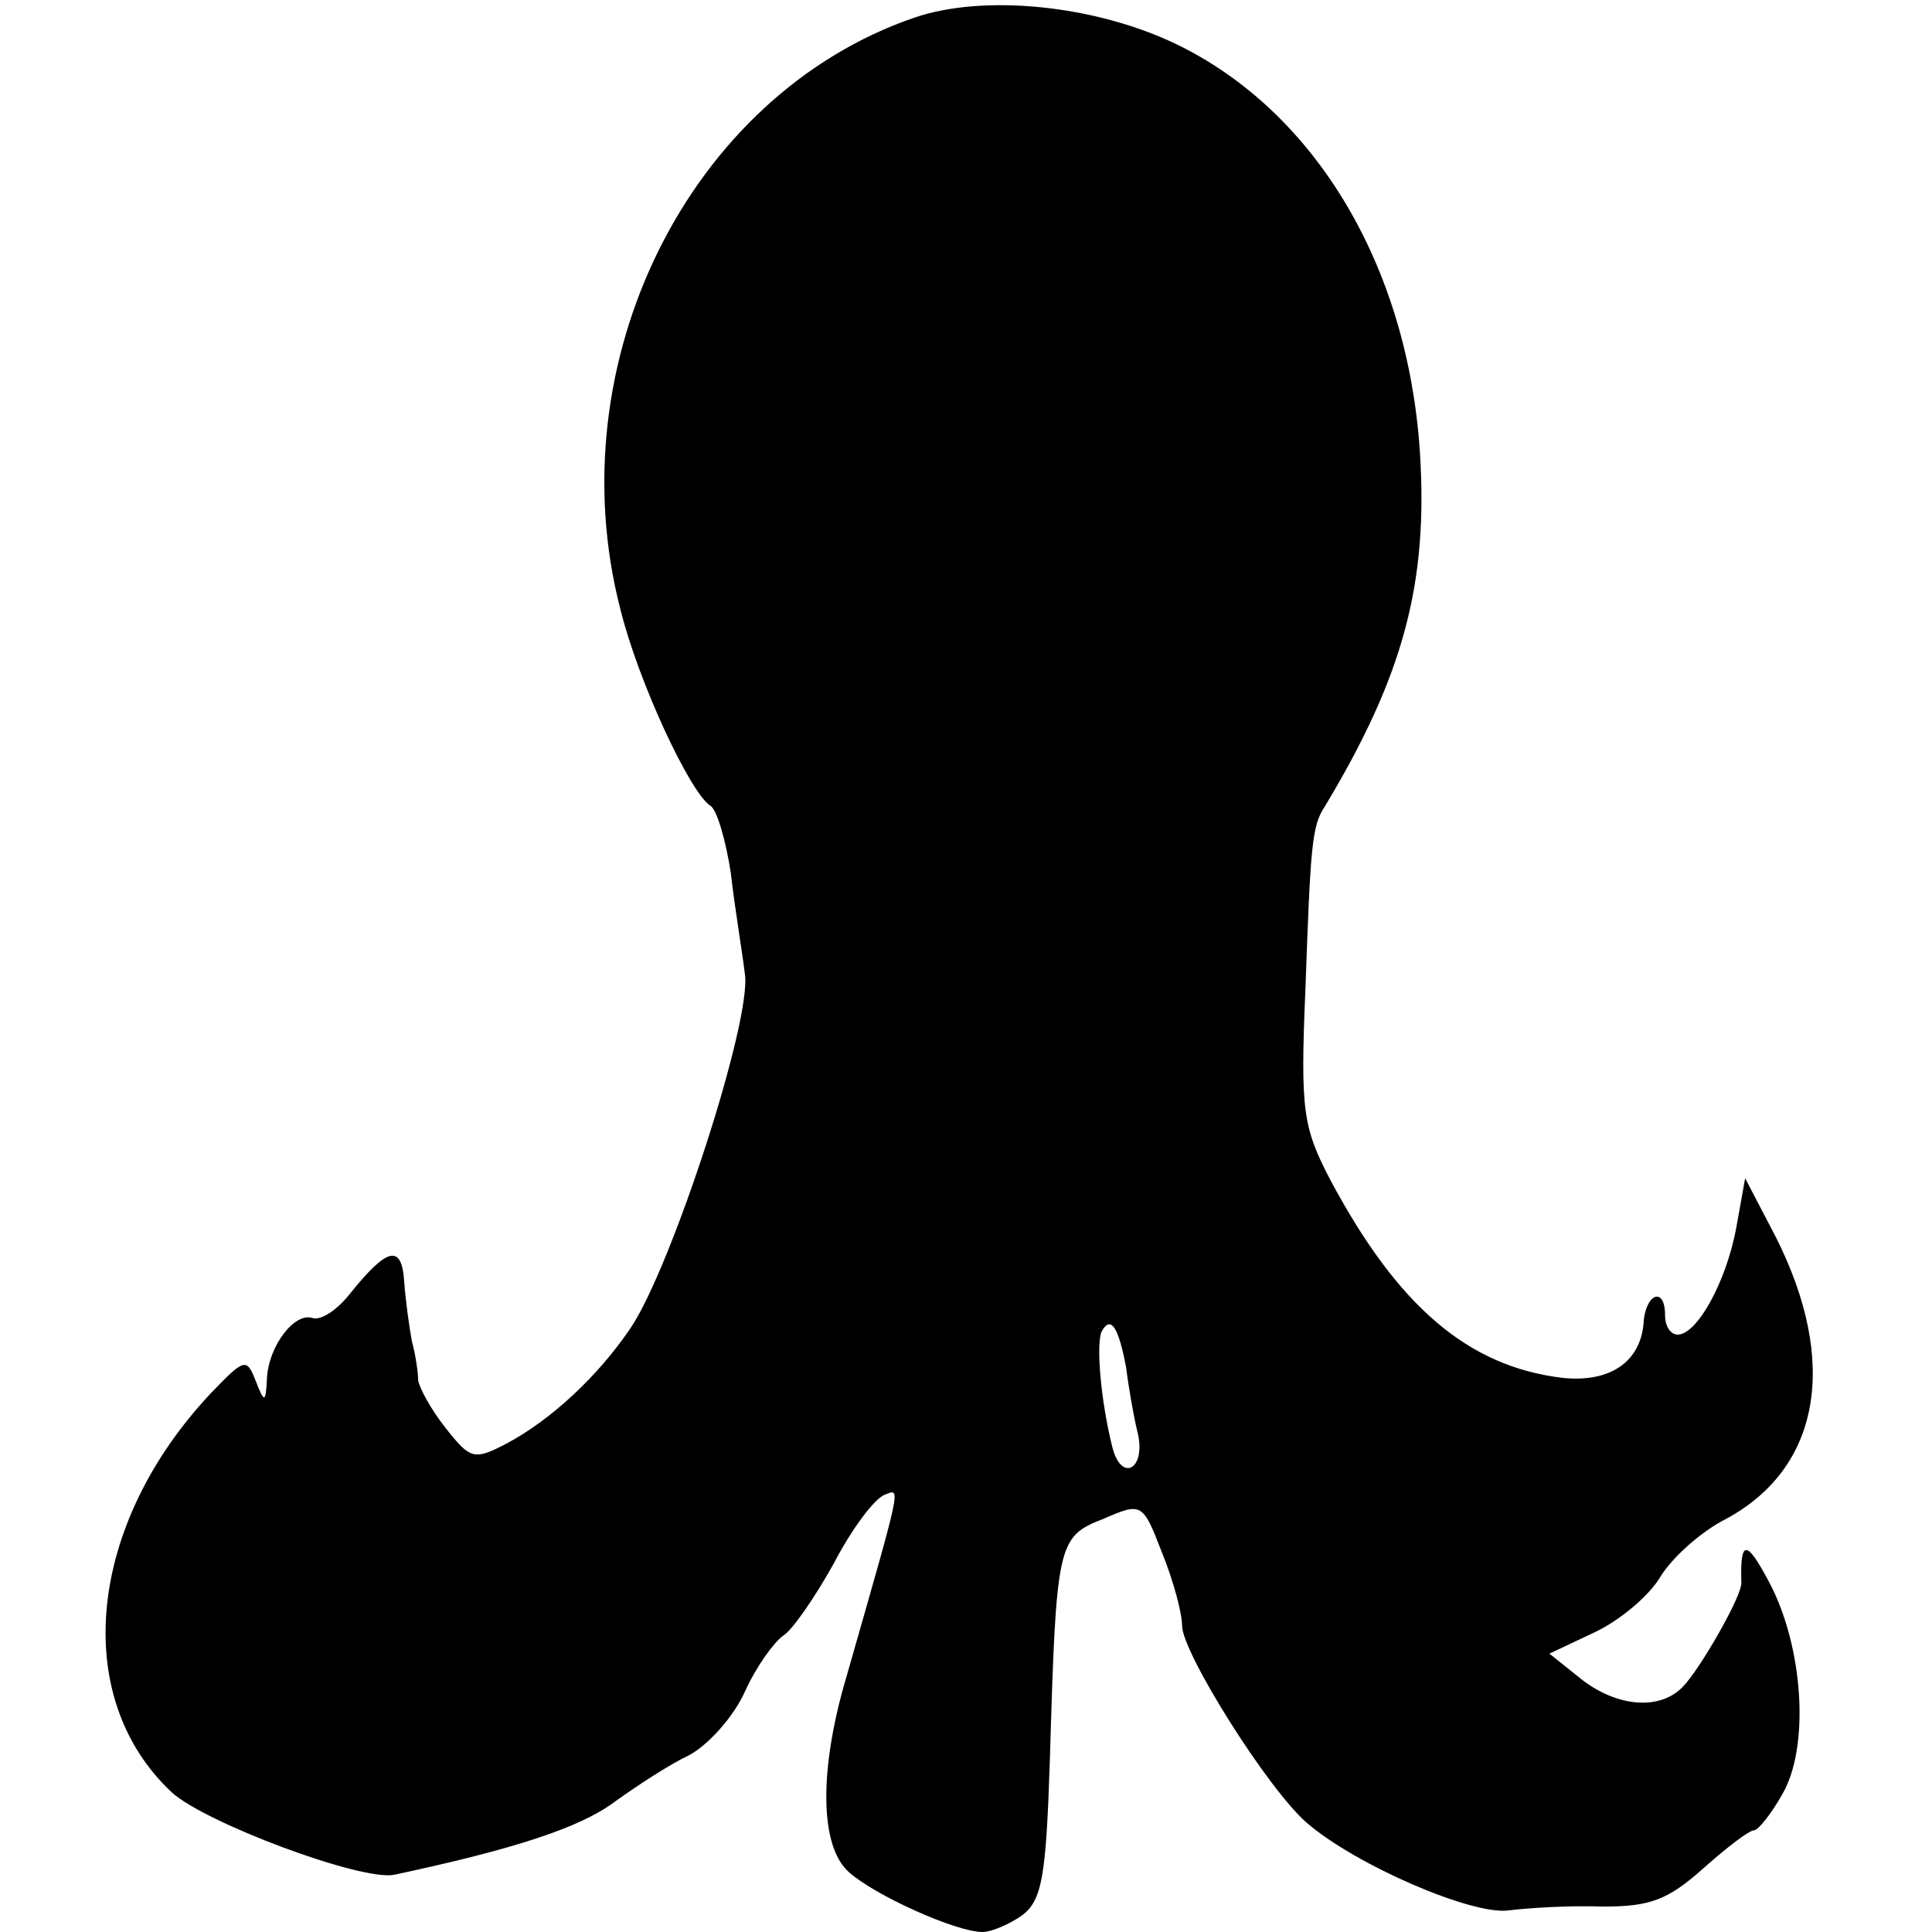
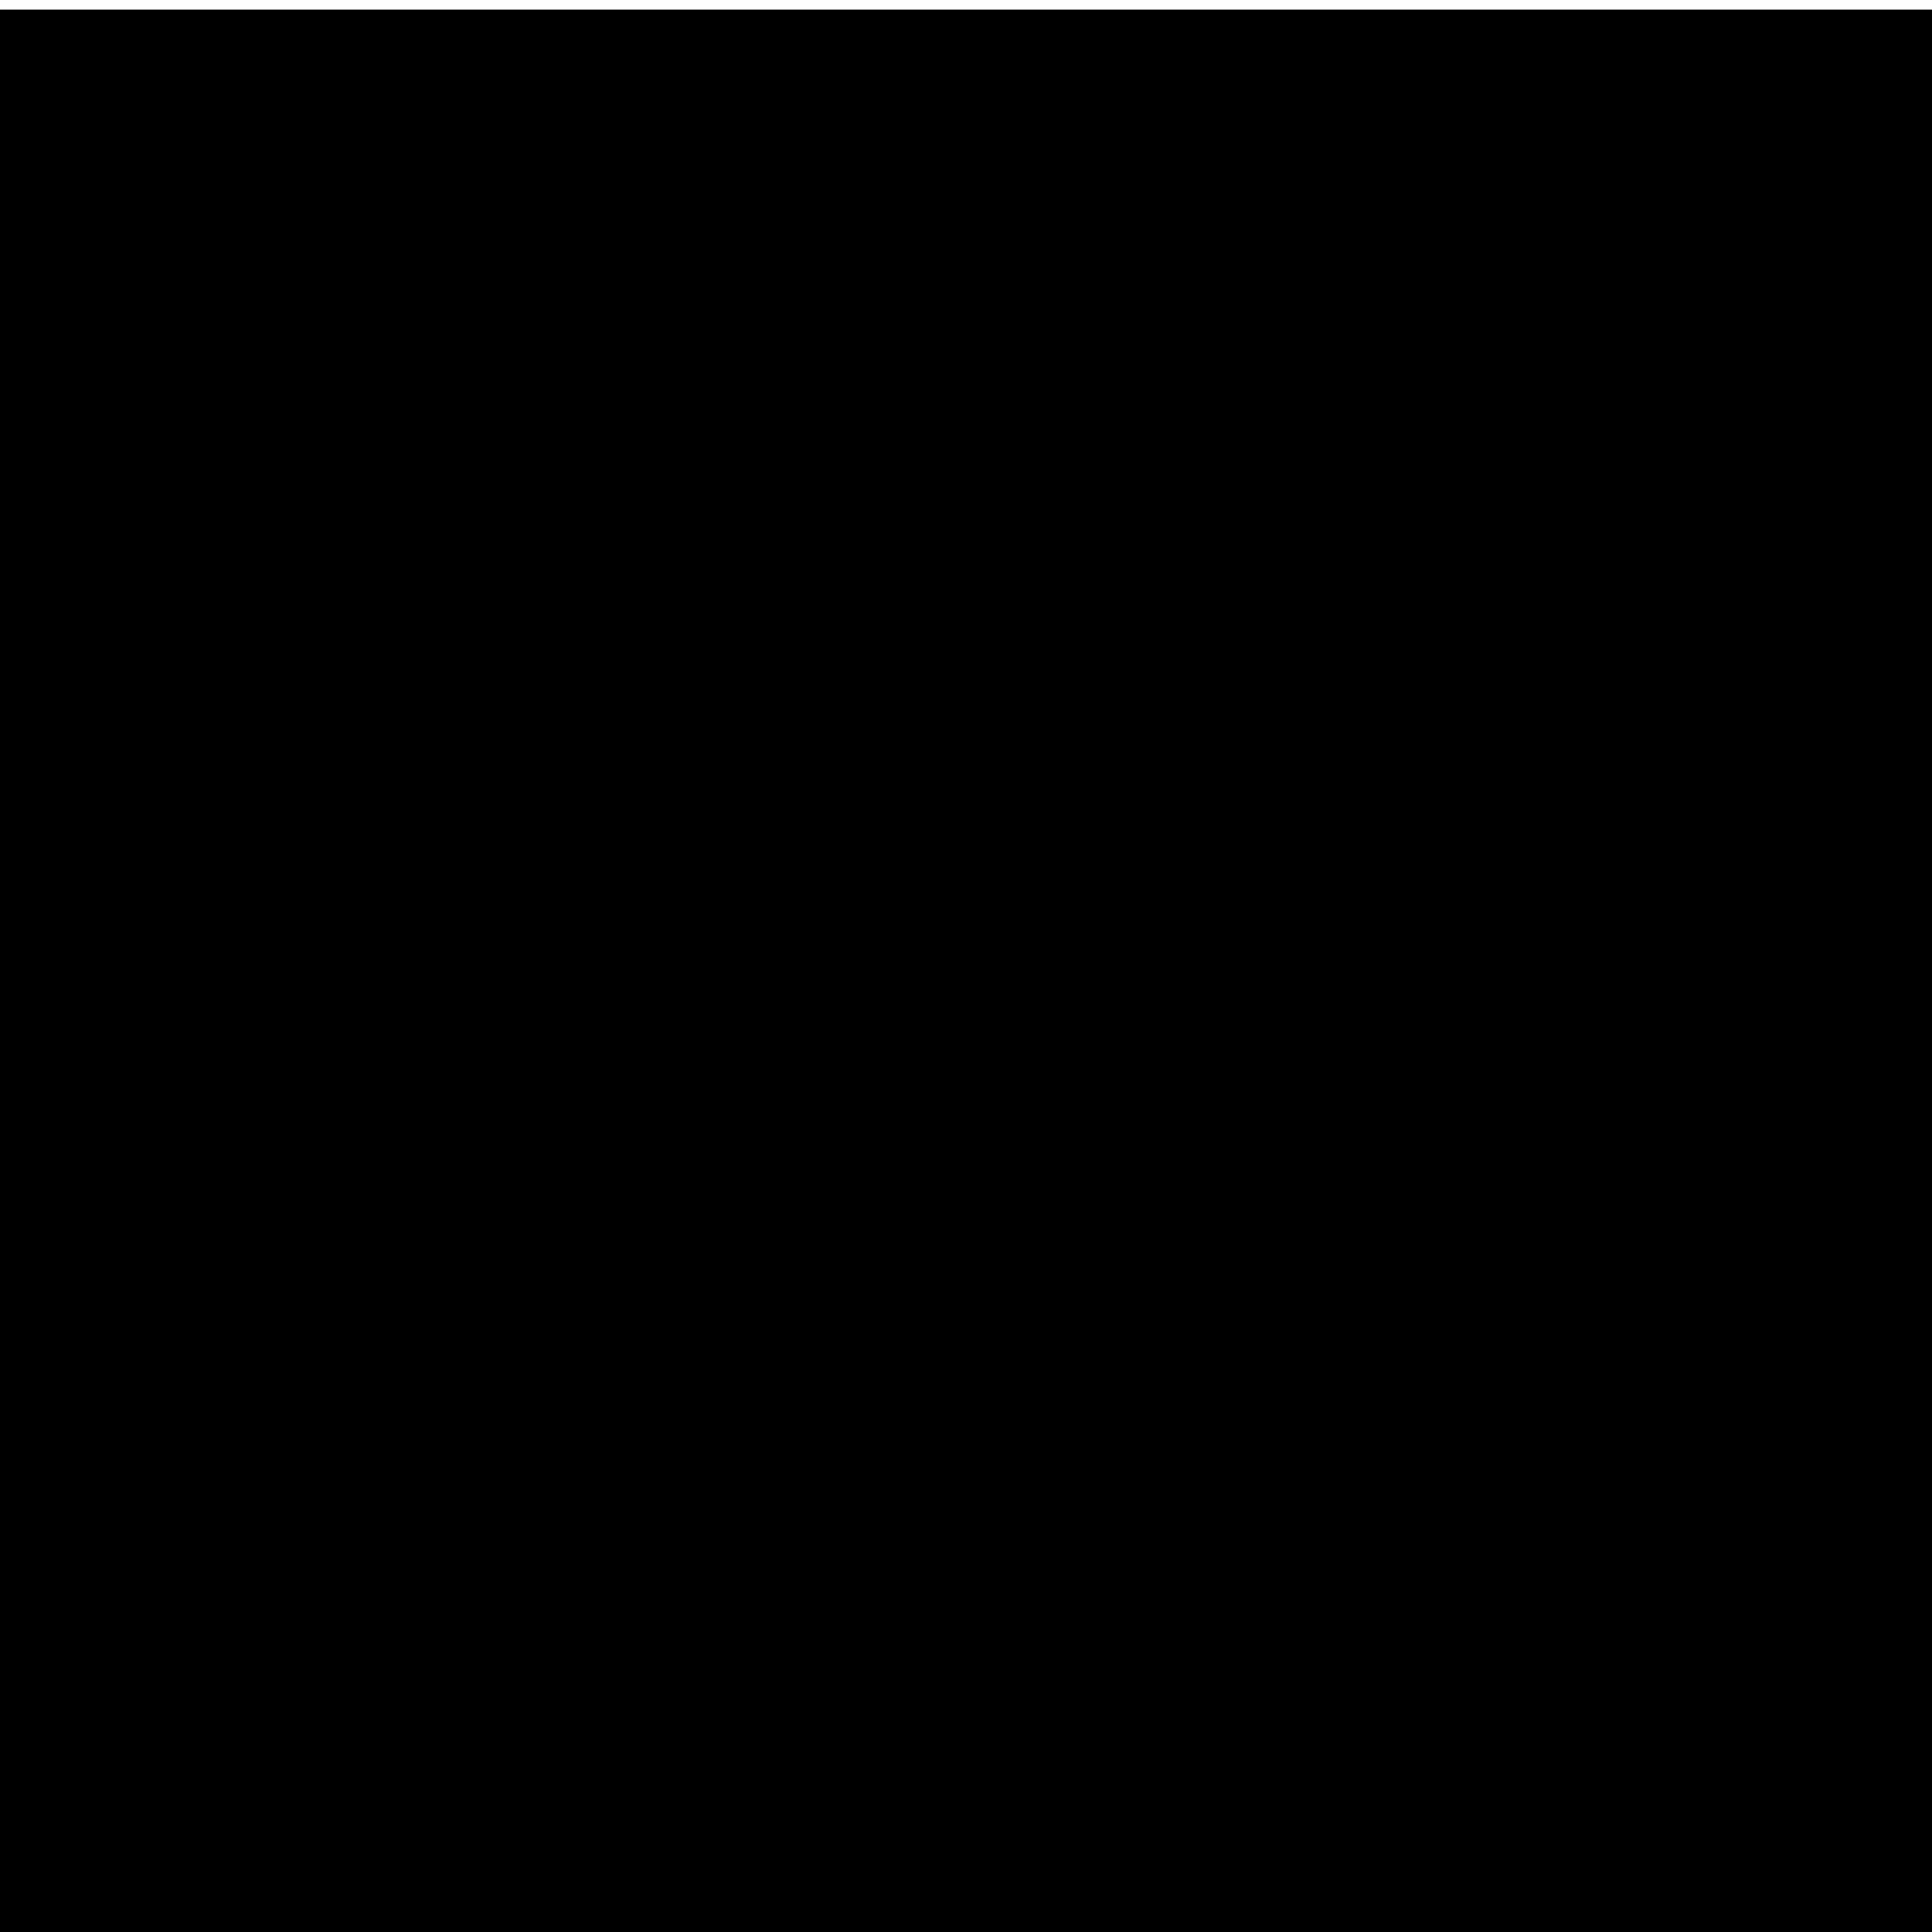
- <svg xmlns="http://www.w3.org/2000/svg" version="1.0" width="152pt" height="152pt" viewBox="0 0 152 152" preserveAspectRatio="xMidYMid meet">
-   <g transform="translate(0,152) scale(0.1,-0.1)" fill="#000000" stroke="none">
-     <path d="M719 1506 c-177 -61 -281 -271 -231 -465 14 -57 55 -145 71 -155 5 -3 12 -27 16 -53 3 -27 9 -62 11 -79 6 -36 -58 -232 -90 -279 -25 -37 -62 -72 -98 -91 -25 -13 -28 -12 -47 12 -12 15 -21 32 -22 38 0 6 -2 20 -5 31 -2 11 -5 32 -6 47 -2 29 -13 27 -42 -9 -10 -13 -23 -22 -30 -20 -14 5 -35 -22 -36 -48 -1 -19 -2 -19 -9 -1 -7 18 -9 17 -35 -10 -97 -103 -111 -239 -31 -314 26 -24 149 -70 175 -65 94 20 146 37 173 57 18 13 44 30 59 37 15 8 35 30 44 50 9 20 23 39 30 44 7 4 25 30 40 57 14 27 32 51 40 54 13 5 14 11 -30 -143 -22 -74 -21 -134 2 -154 20 -18 84 -47 105 -47 7 0 21 6 31 13 16 12 19 31 22 123 5 170 6 175 42 189 30 13 31 13 46 -26 9 -22 16 -48 16 -58 0 -21 67 -128 98 -155 38 -33 130 -73 159 -69 16 2 49 4 74 3 37 0 51 5 79 30 18 16 36 30 40 30 3 0 13 12 22 28 22 37 17 116 -10 167 -18 34 -23 34 -22 0 1 -10 -33 -69 -46 -82 -18 -19 -52 -16 -80 6 l-25 20 36 17 c19 9 42 28 51 43 9 15 32 36 52 46 74 40 89 123 39 222 l-24 46 -7 -39 c-8 -43 -31 -84 -46 -84 -6 0 -10 7 -10 15 0 24 -16 17 -17 -7 -3 -30 -27 -46 -64 -42 -74 9 -129 56 -182 155 -22 42 -24 55 -20 150 4 112 5 129 15 144 62 103 82 176 75 281 -10 145 -82 266 -191 319 -64 31 -152 40 -207 21z m167 -1062 c2 -16 6 -39 9 -51 7 -29 -13 -40 -20 -11 -9 36 -13 82 -8 91 7 12 13 3 19 -29z" />
+ <svg xmlns="http://www.w3.org/2000/svg" version="1.0" width="200pt" height="200pt" viewBox="0 0 200 200" preserveAspectRatio="xMidYMid meet">
+   <g transform="translate(0,200) scale(0.1,-0.1)" fill="#000000" stroke="none">
+     <path d="M0 995 l0 -995 1000 0 1000 0 0 995 0 995 -1000 0 -1000 0 0 -995z" />
  </g>
</svg>
